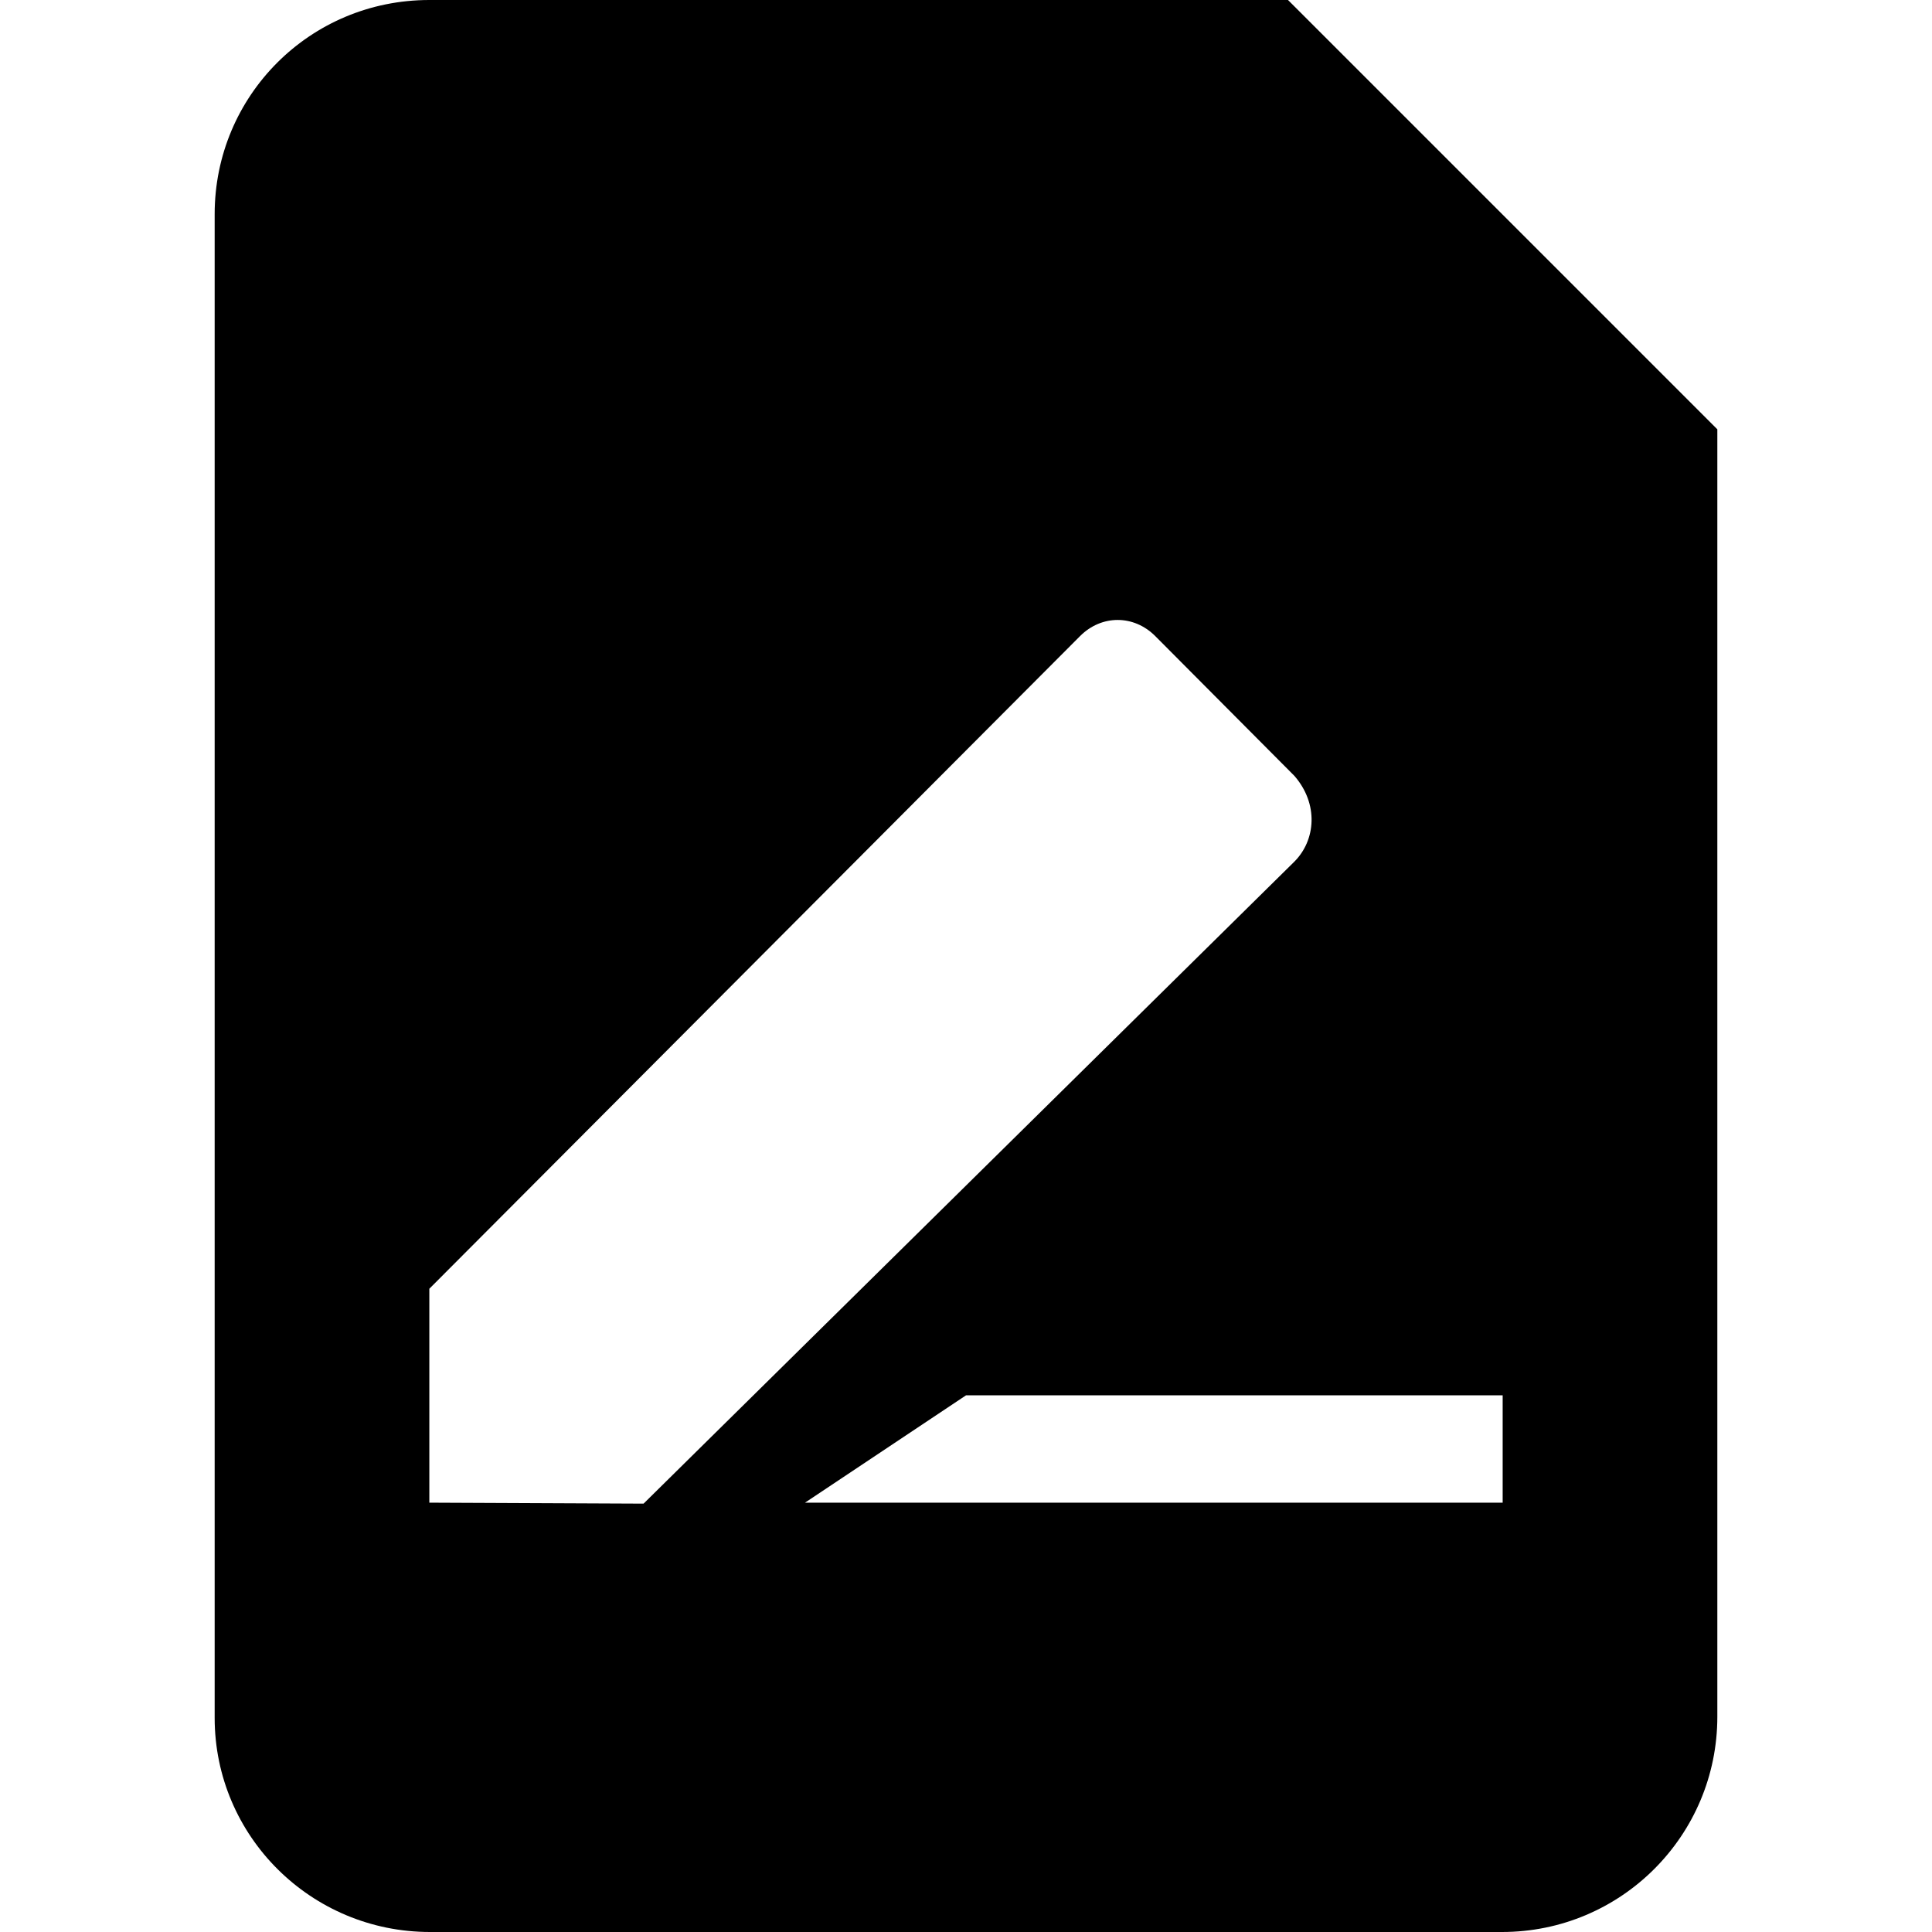
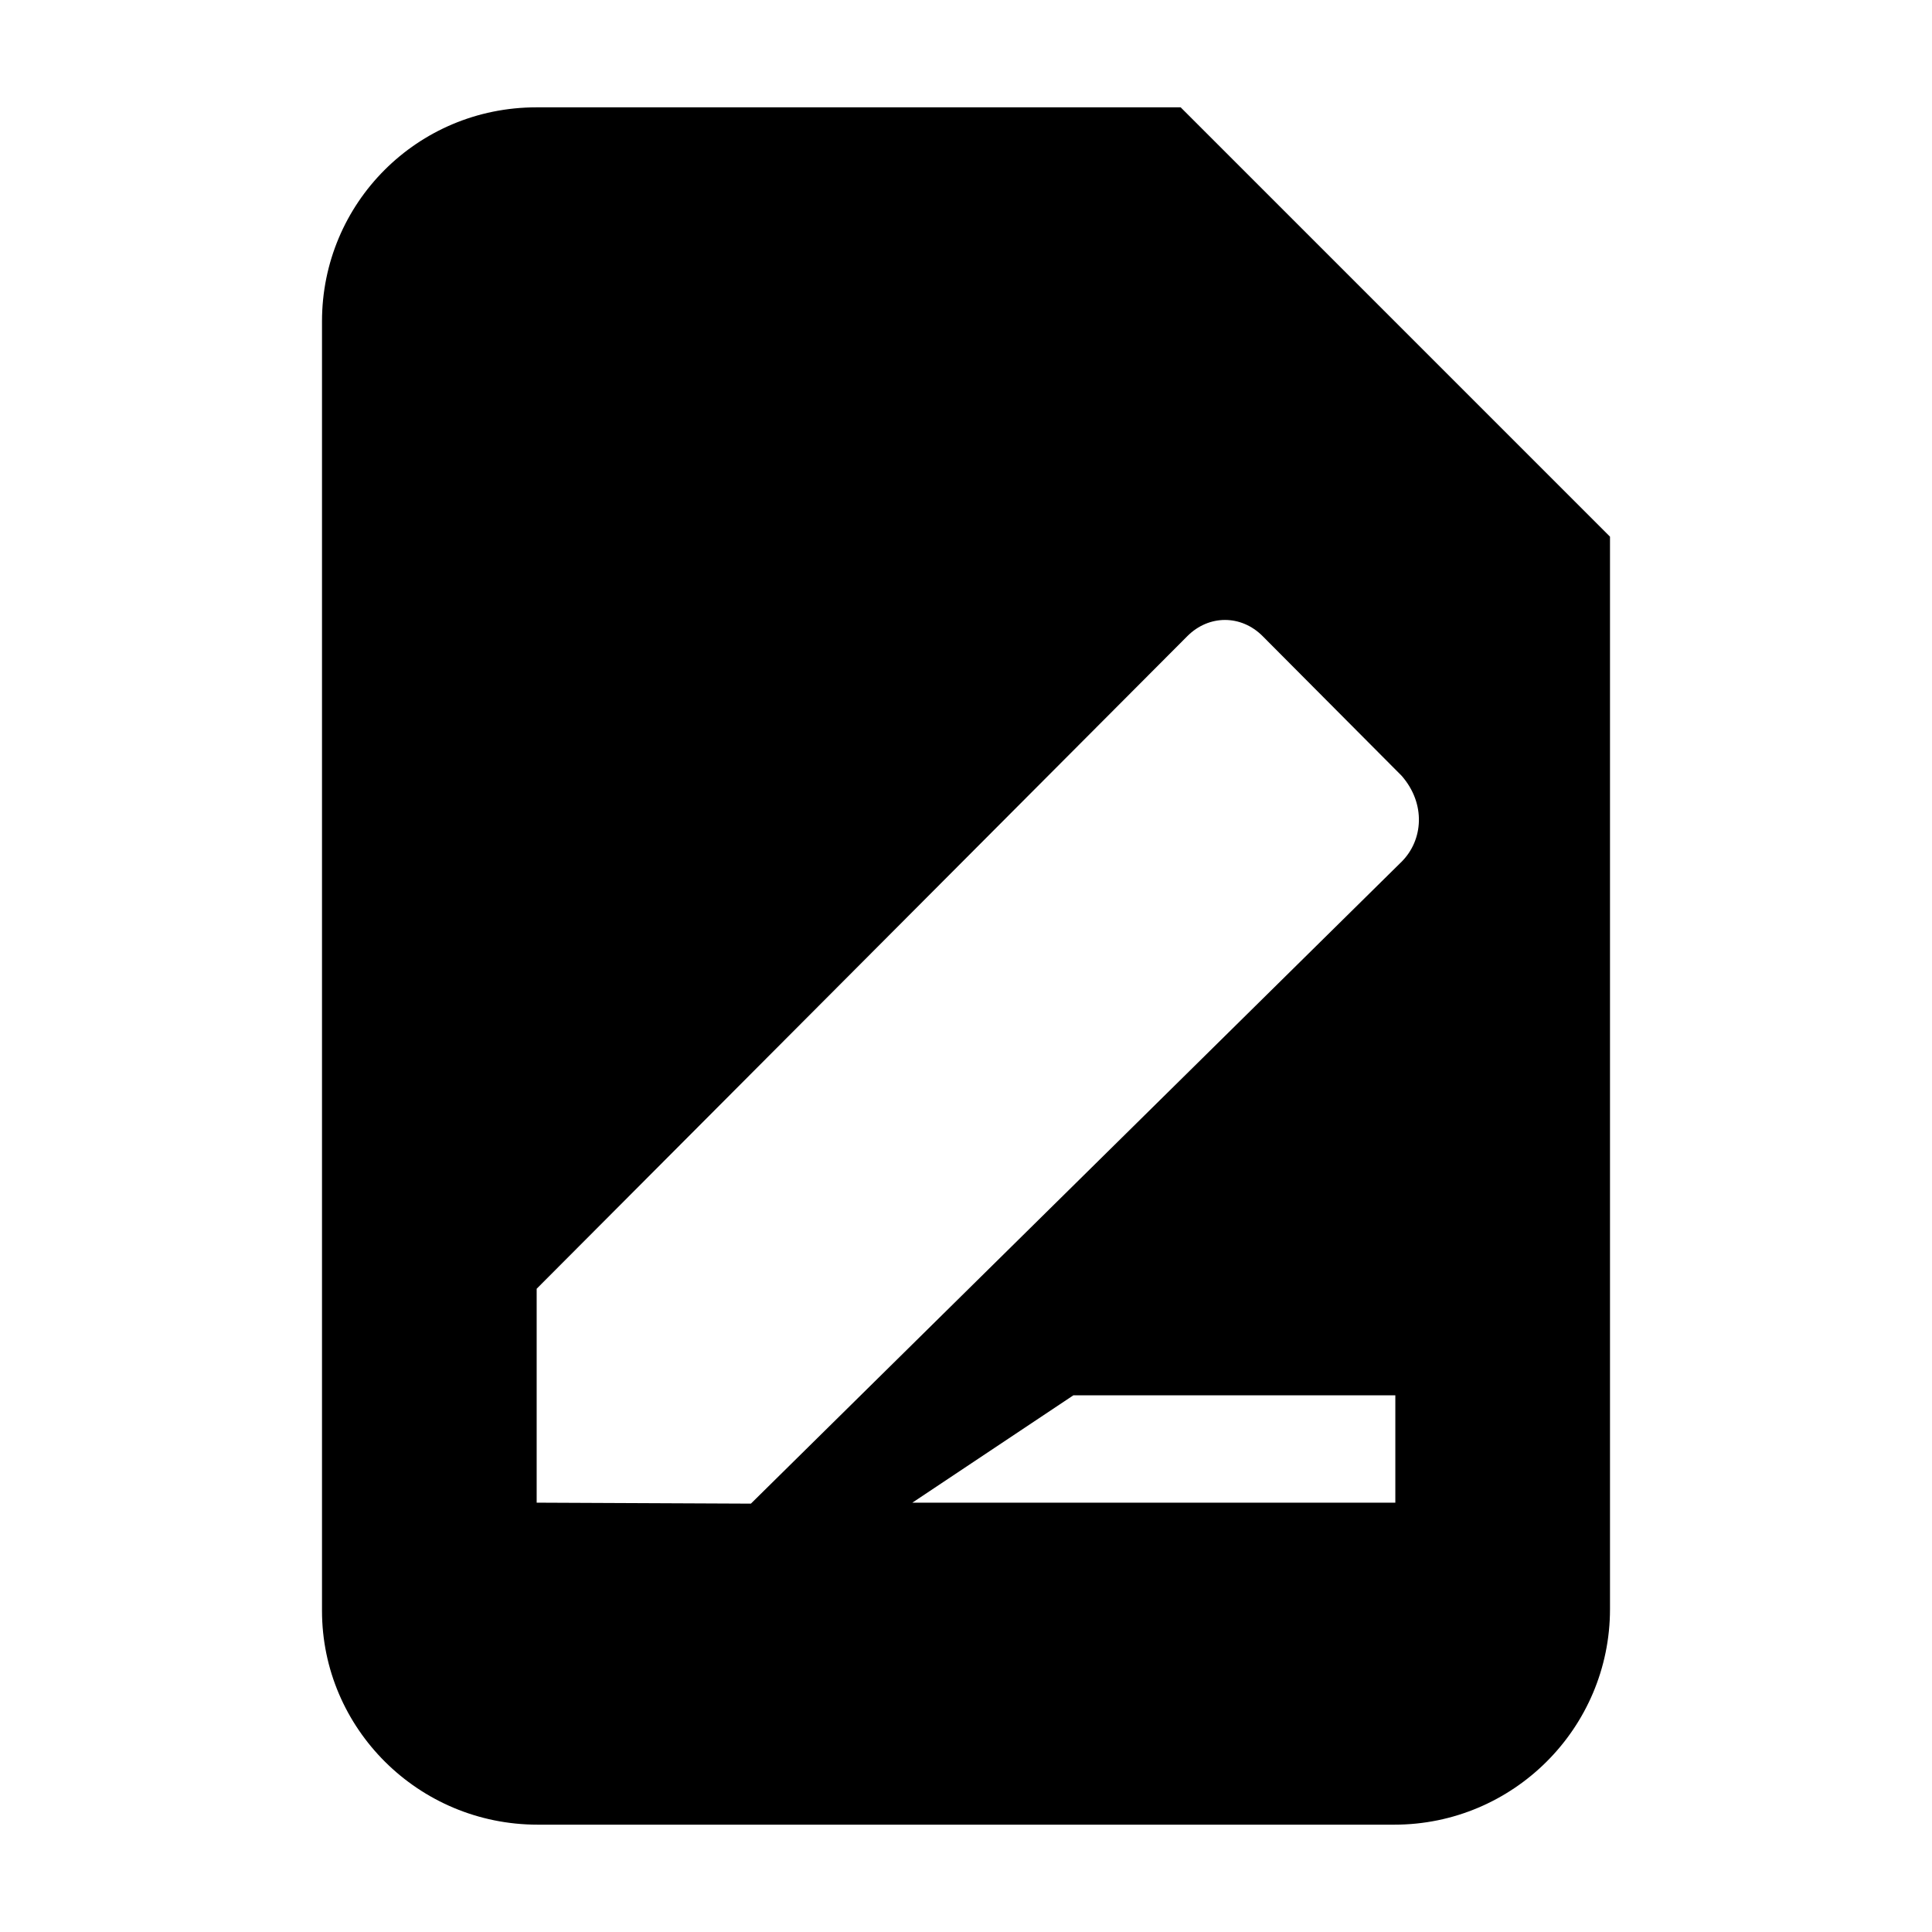
<svg xmlns="http://www.w3.org/2000/svg" width="18" height="18" viewBox="0 0 18 18">
-   <path fill="#000000" fill-rule="evenodd" d="M2,1.995 C2,0.893 2.887,0 4,0 L12,0 L16,4 L16,15.994 C16,17.102 15.103,18 13.994,18 L4.006,18 C2.898,18 2,17.107 2,16.005 L2,1.995 Z M4,14 L5.996,14.009 L12.059,8.028 C12.259,7.828 12.287,7.489 12.059,7.228 L10.763,5.926 C10.563,5.726 10.263,5.726 10.063,5.926 L4,12.007 L4,14 Z M14,14 L14,13 L9,13 L7.5,14 L14,14 Z" />
+   <path fill="#000000" fill-rule="evenodd" d="M3,2.994 C3,1.893 3.887,1 4.998,1 L11,1 L15,5 L15,14.991 C15,16.101 14.098,17 12.991,17 L5.009,17 C3.899,17 3,16.105 3,15.006 L3,2.994 Z M5,14 L6.996,14.009 L13.059,8.028 C13.259,7.828 13.287,7.489 13.059,7.228 L11.763,5.926 C11.563,5.726 11.263,5.726 11.063,5.926 L5,12.007 L5,14 Z M13,14 L13,13 L10,13 L8.5,14 L13,14 Z" />
</svg>
